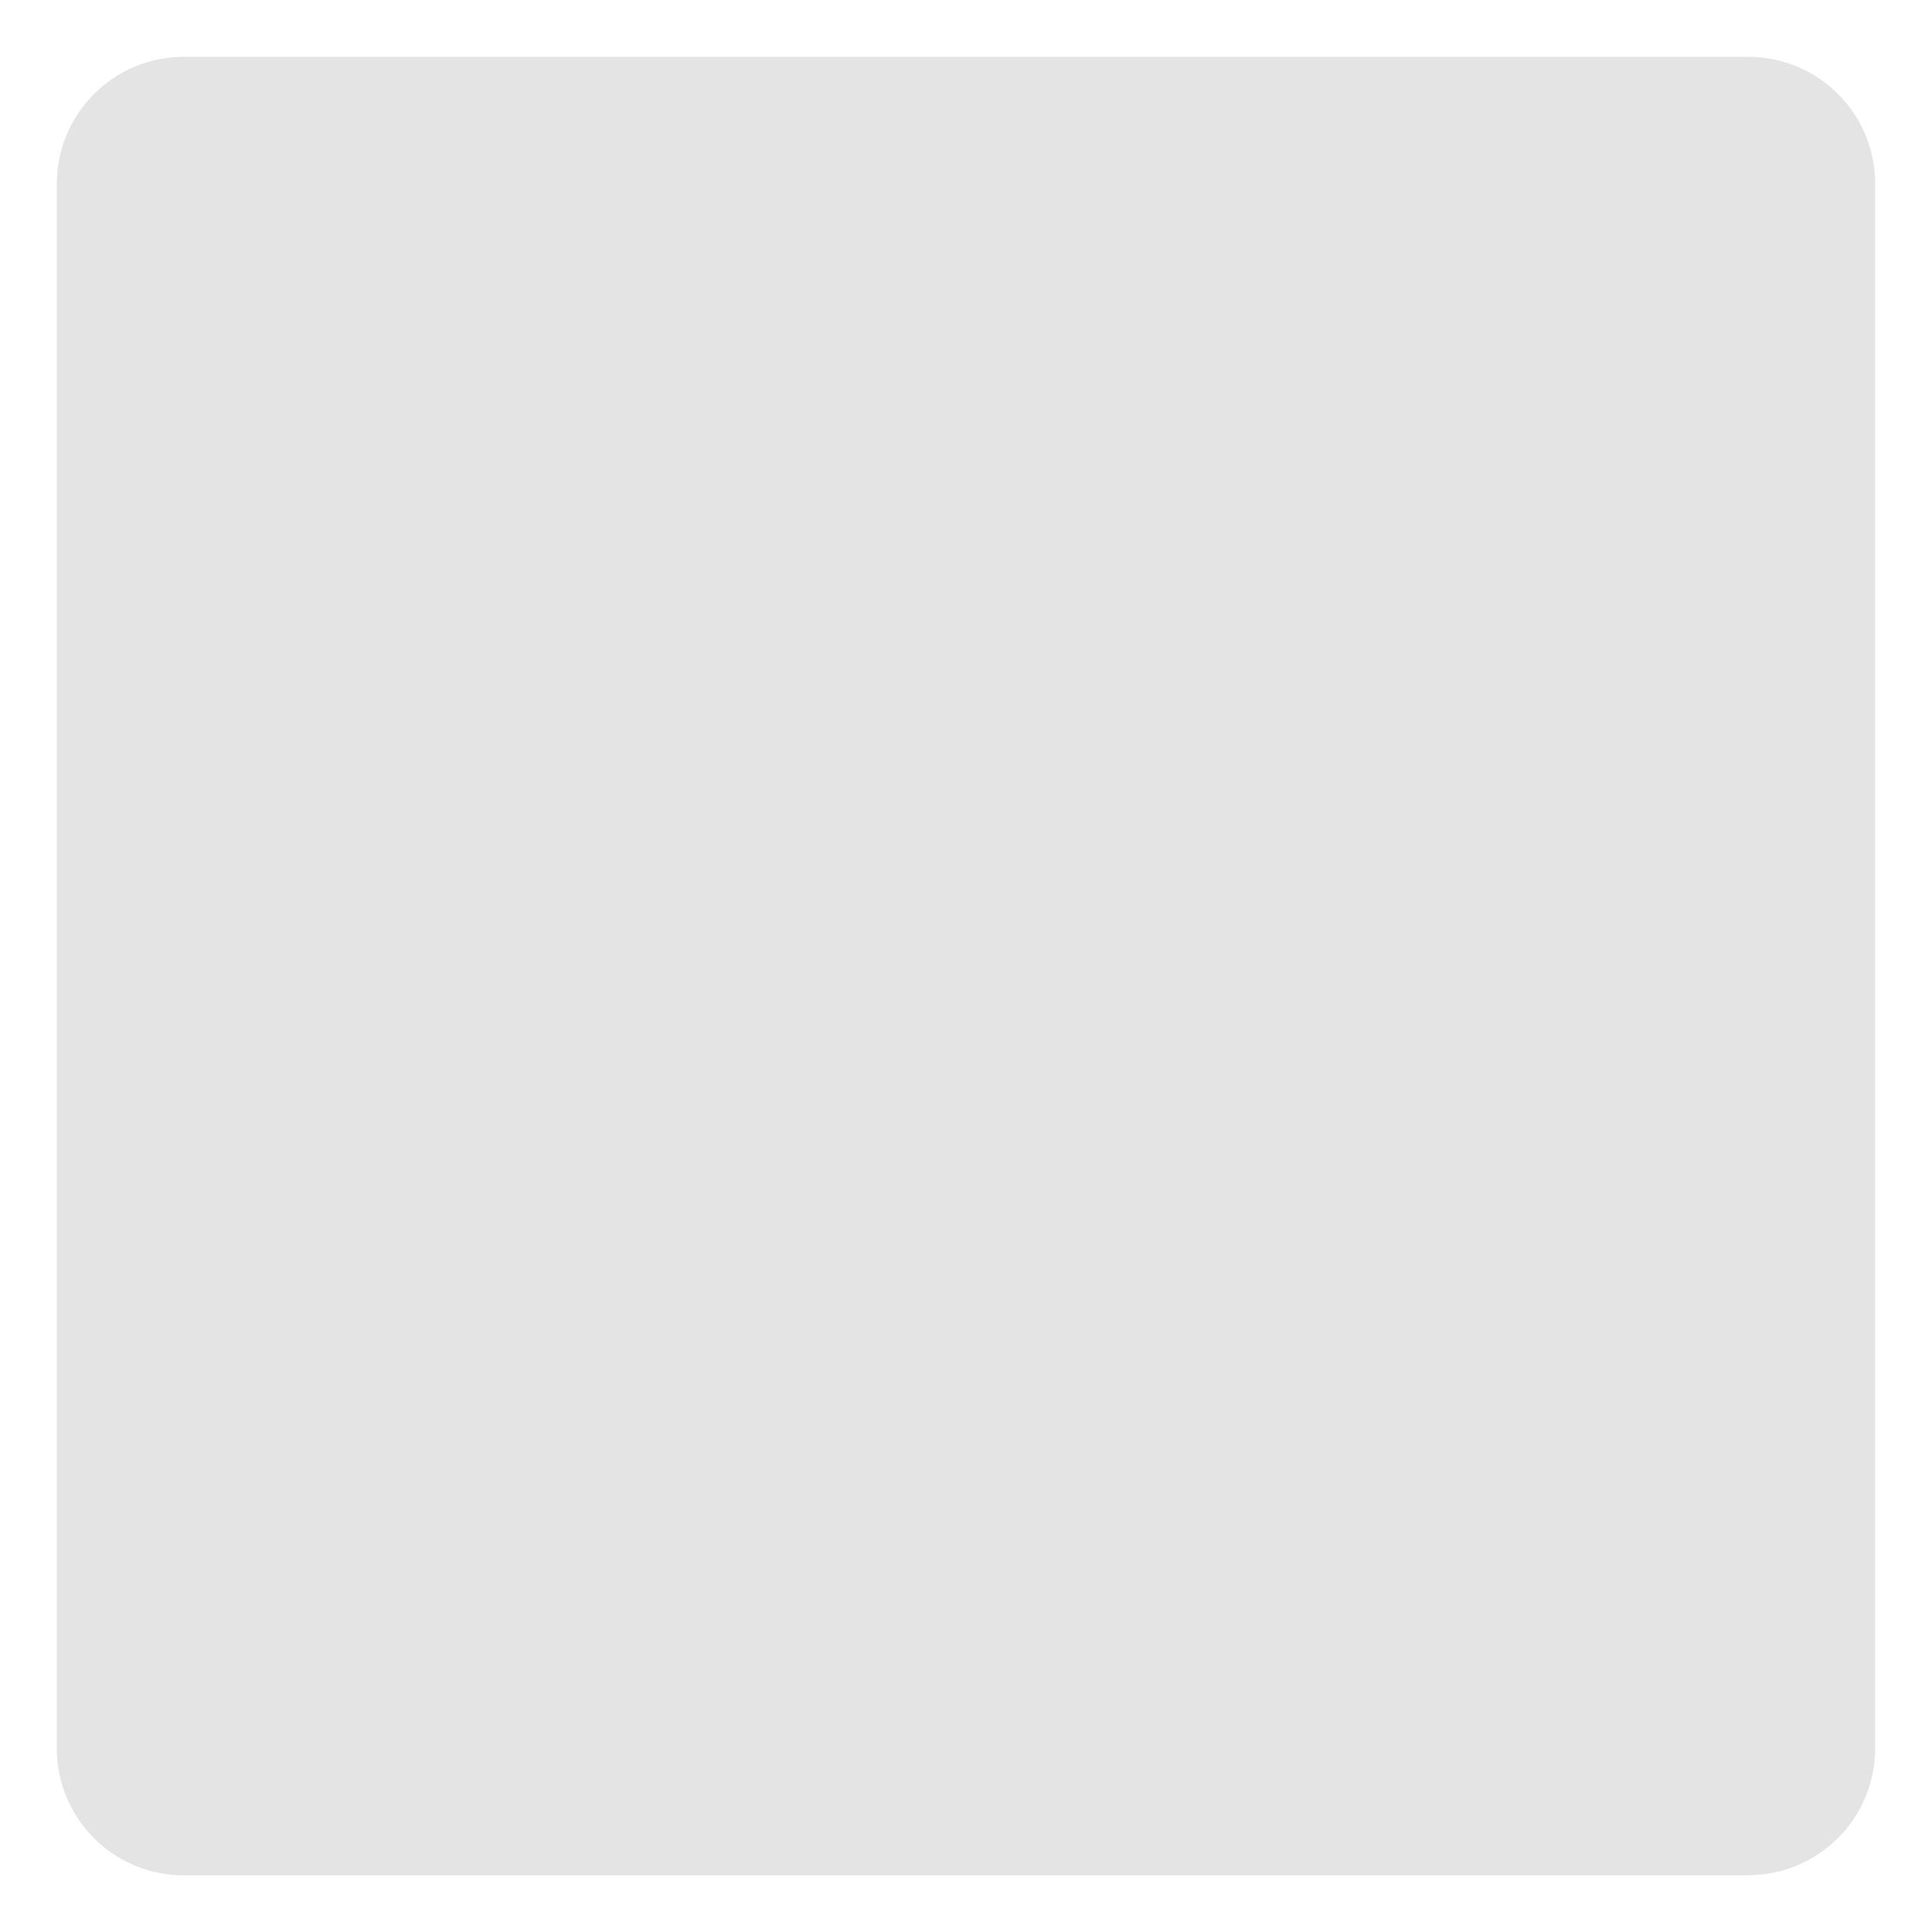
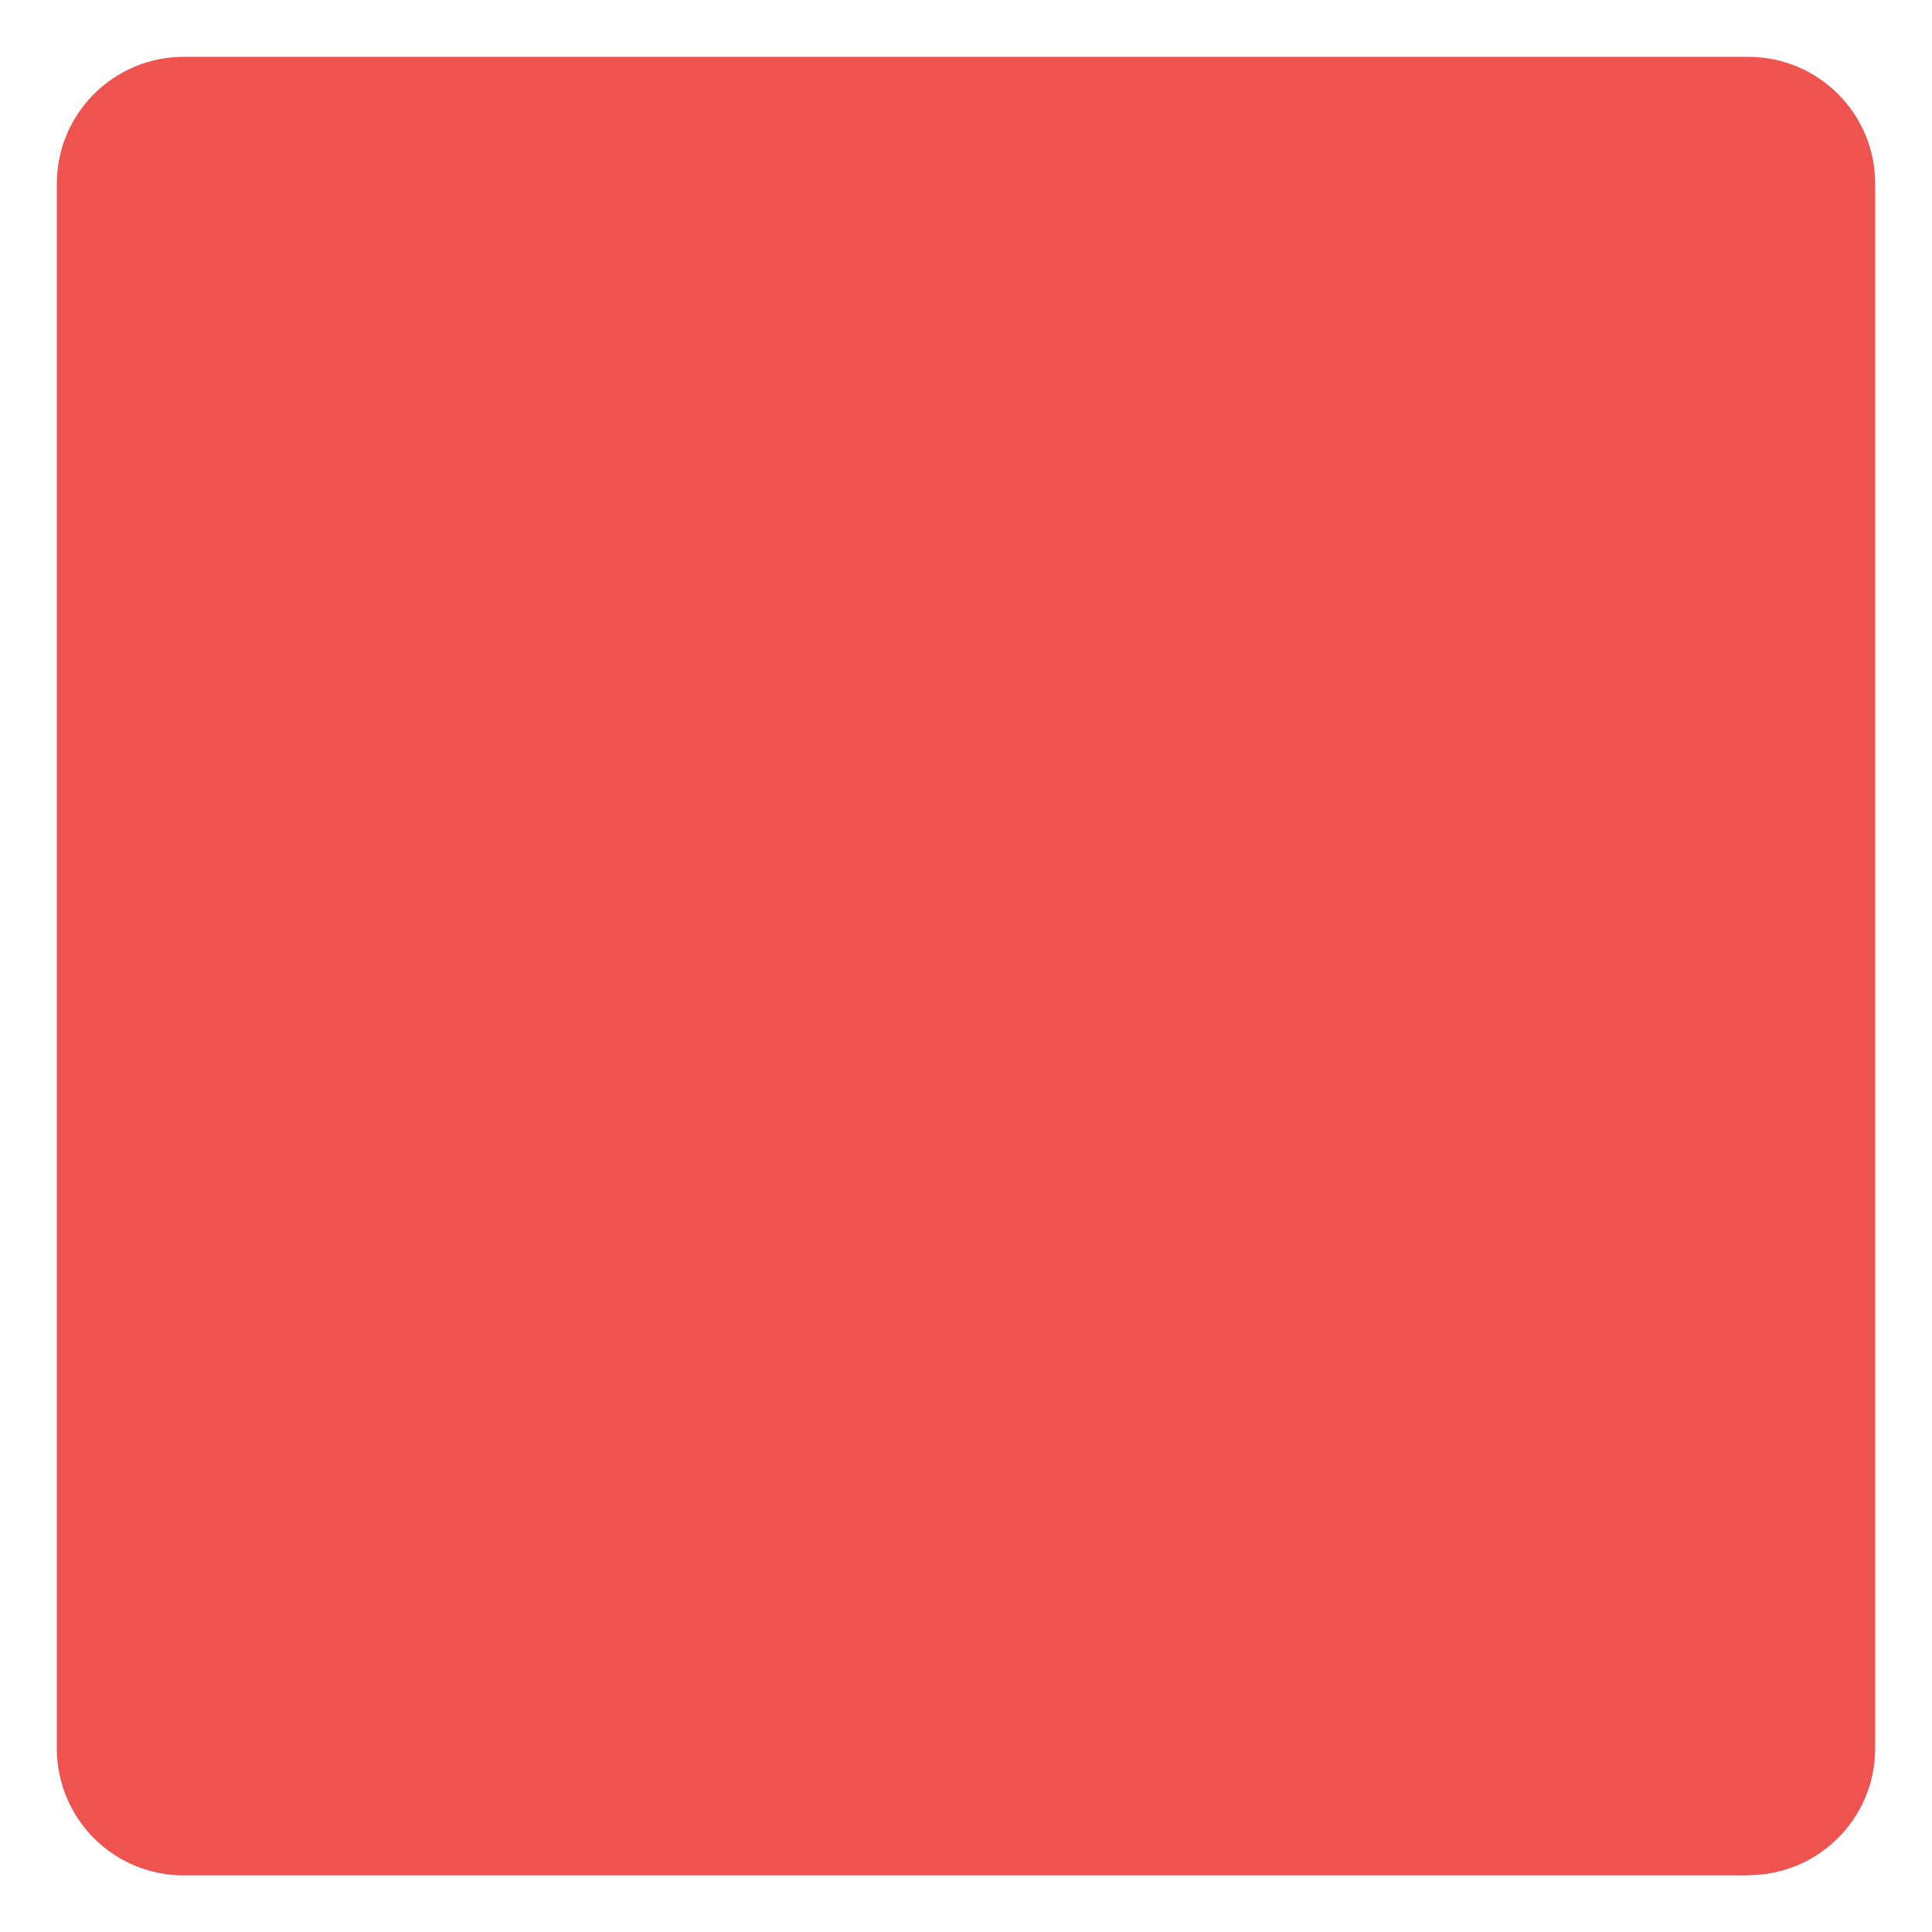
<svg xmlns="http://www.w3.org/2000/svg" width="17" height="17" viewBox="0 0 17 17">
-   <path fill="#E4E4E4" fill-rule="evenodd" d="M15.383,16.502 L1.616,16.502 C1.32,16.502 1.036,16.384 0.827,16.175 C0.617,15.965 0.5,15.681 0.5,15.385 L0.5,1.618 C0.499,1.001 1,0.5 1.616,0.5 L15.383,0.5 C16,0.5 16.5,1 16.5,1.617 L16.5,15.384 C16.5,16 16,16.5 15.383,16.5 L15.383,16.502 Z" />
+   <path fill="#EF5350" fill-rule="evenodd" d="M15.383,16.502 L1.616,16.502 C1.32,16.502 1.036,16.384 0.827,16.175 C0.617,15.965 0.5,15.681 0.5,15.385 L0.5,1.618 C0.499,1.001 1,0.5 1.616,0.5 L15.383,0.5 C16,0.5 16.5,1 16.5,1.617 L16.5,15.384 C16.5,16 16,16.5 15.383,16.5 L15.383,16.502 Z" />
</svg>
